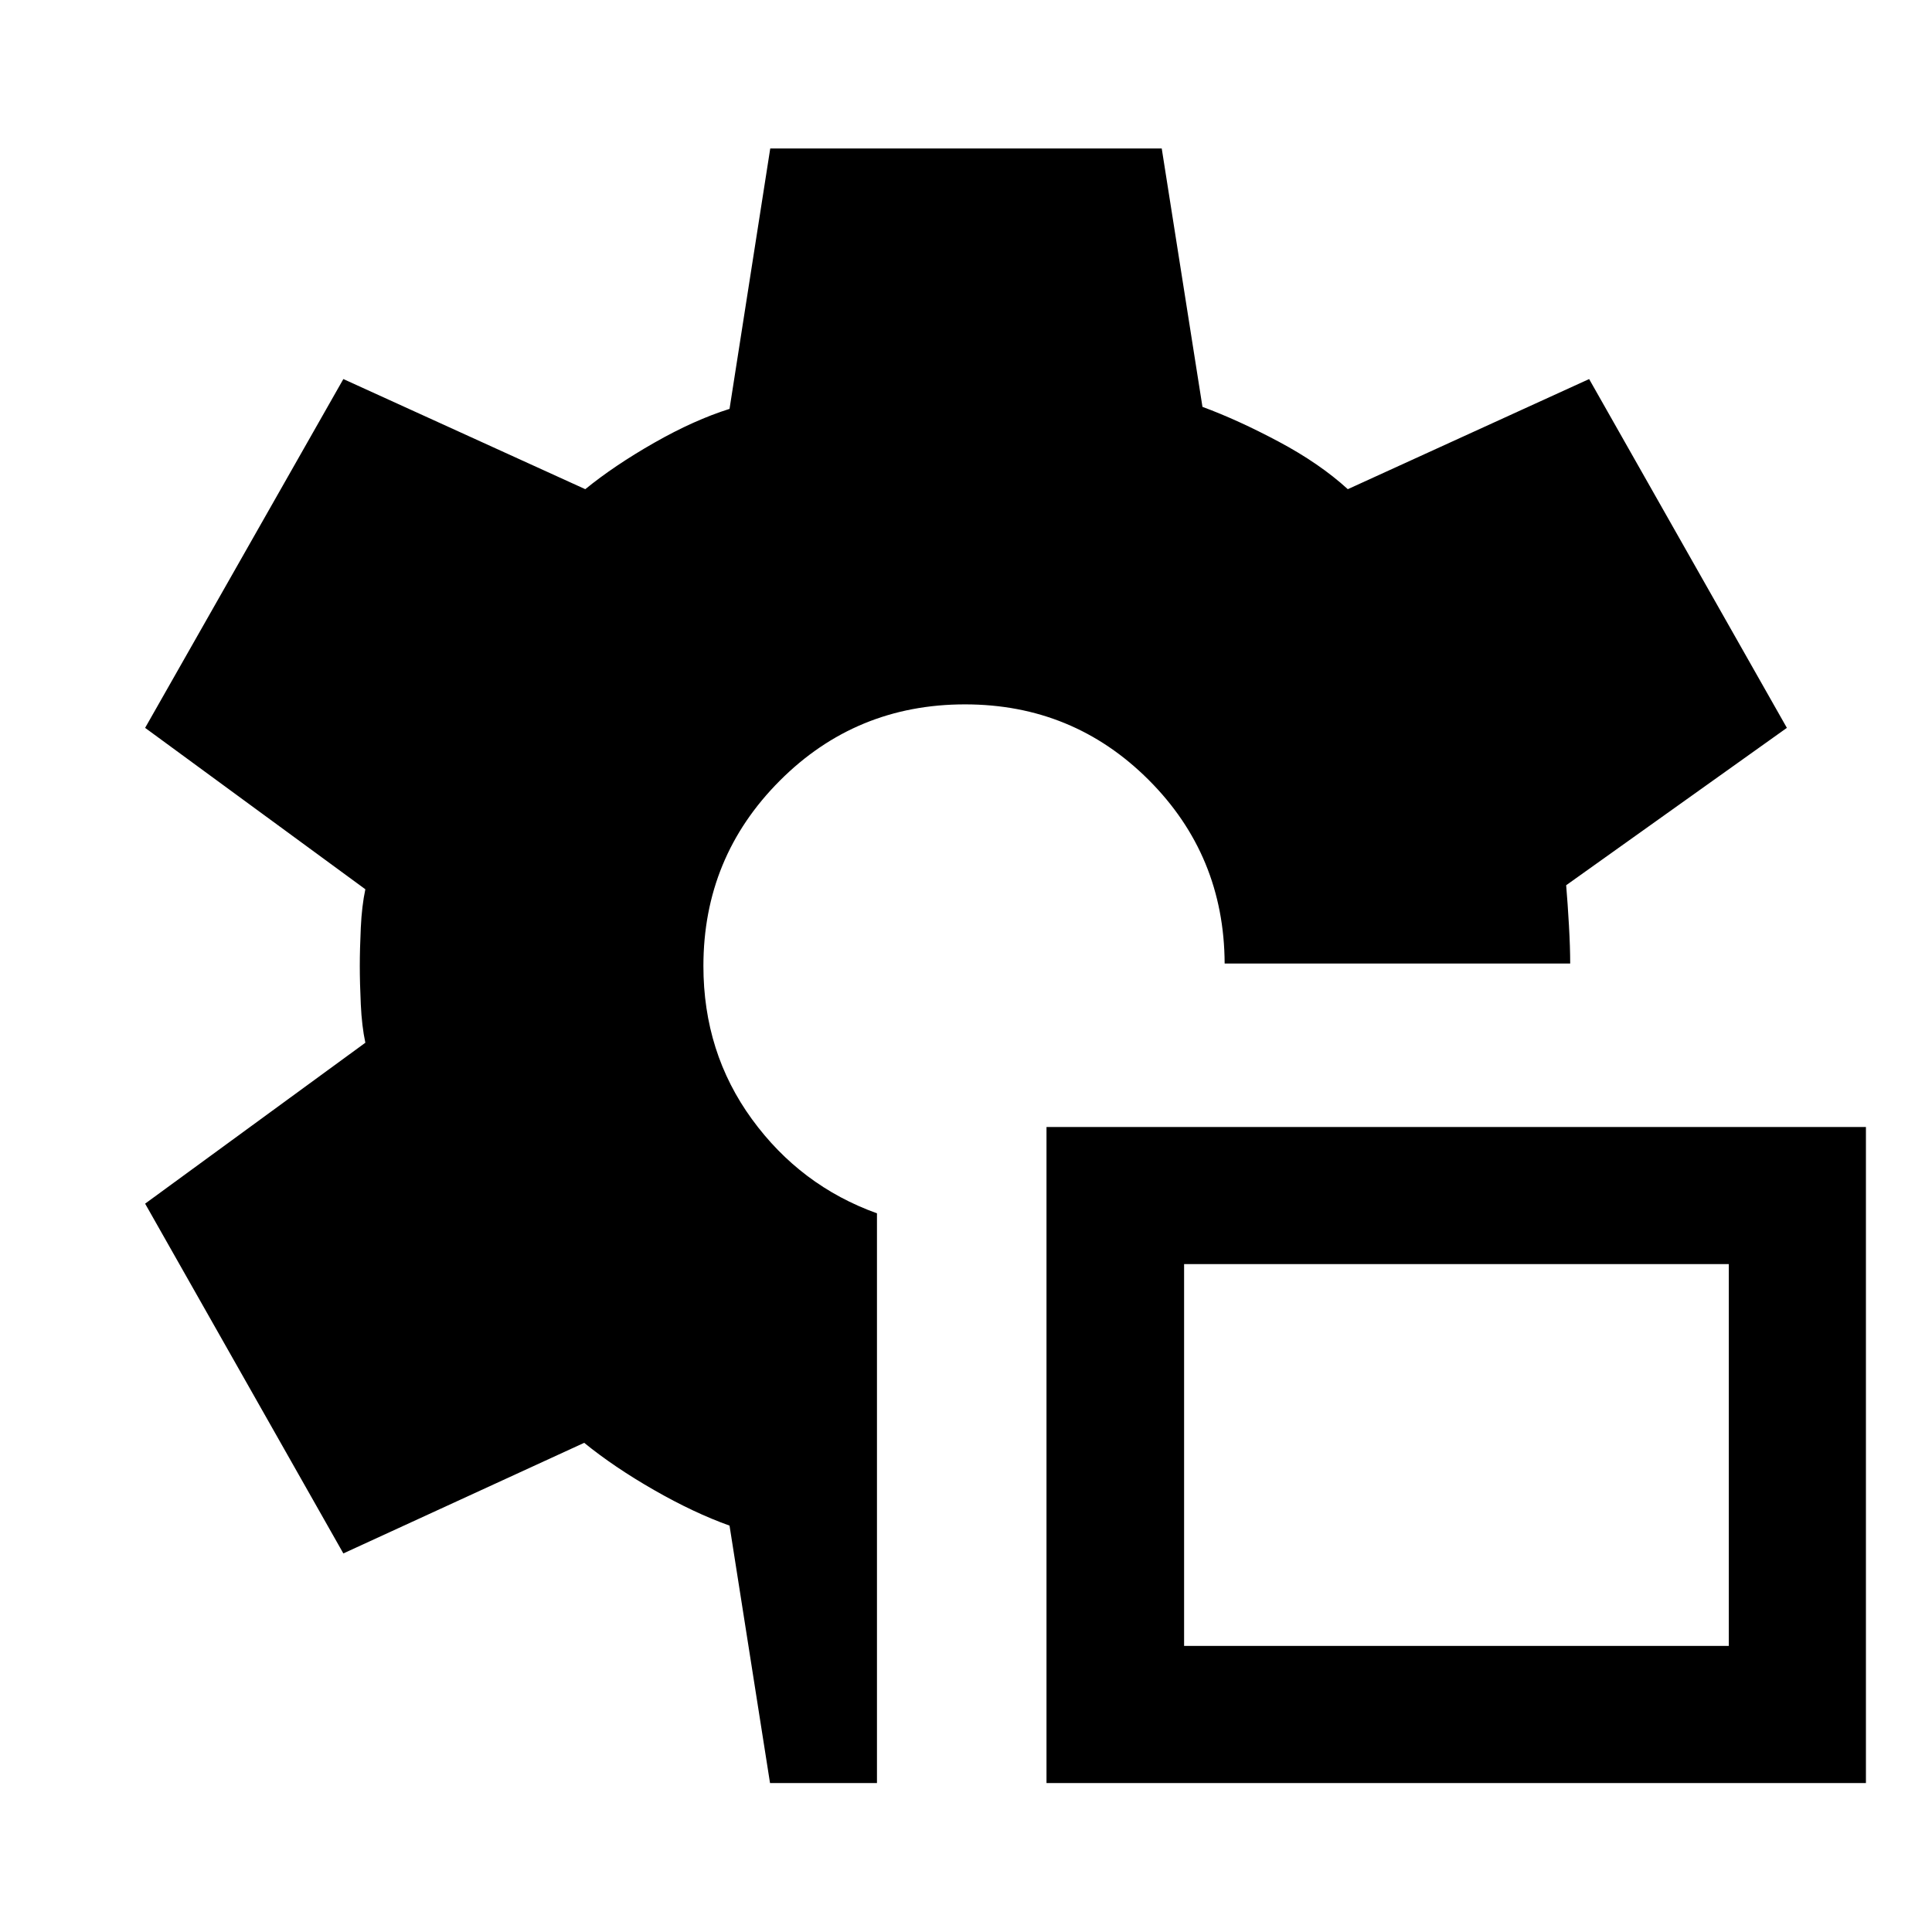
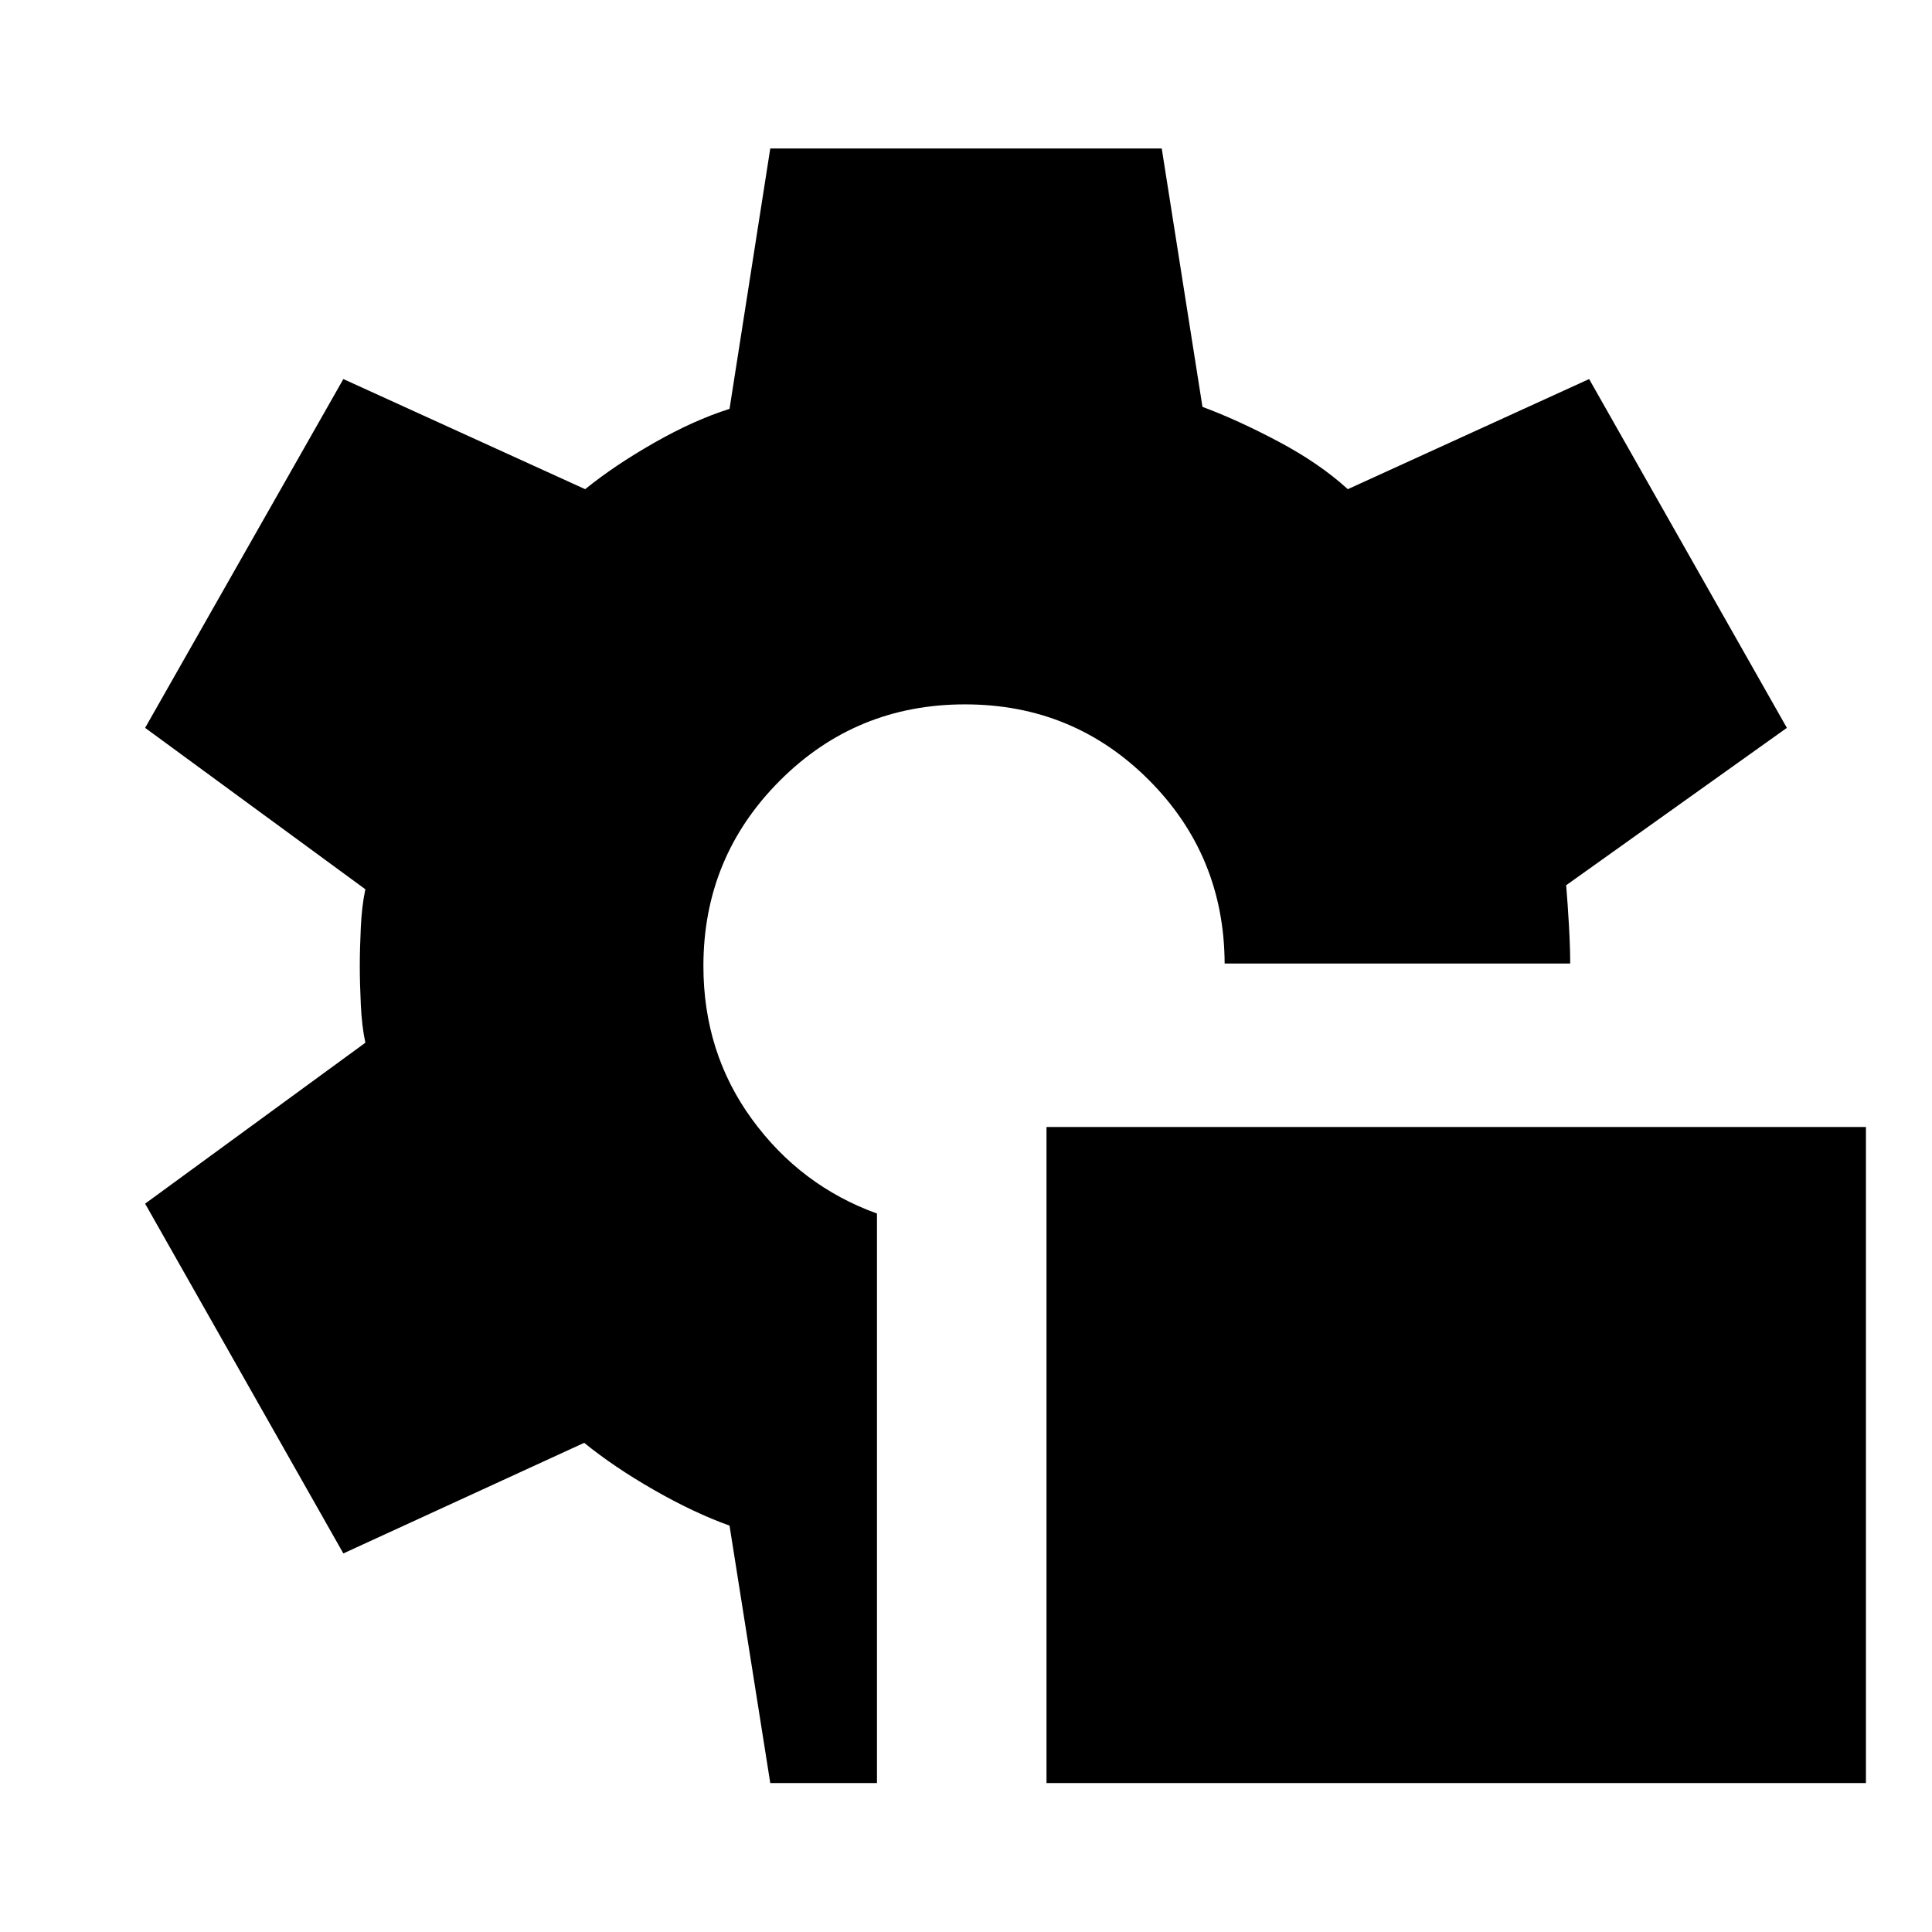
<svg xmlns="http://www.w3.org/2000/svg" viewBox="0 -960 960 960">
-   <path d="M520-74.02V-400h407.17v325.98H520Zm68.37-68.13h270.67v-189.72H588.37v189.72ZM382.62-74.02 362.5-201.93q-17.66-6.31-37.54-17.7-19.87-11.39-34.68-23.44l-119.67 54.96-98.5-173.8 109.43-79.96q-1.76-8.25-2.26-19.05-.5-10.81-.5-19.06 0-8.25.5-19.05.5-10.81 2.26-19.1l-109.43-80.2 98.5-173.32 120.21 54.72q14.51-11.81 34.31-23.09 19.8-11.28 37.37-16.81l20.23-129.39h194.53l20.24 128.39q17.62 6.5 37.9 17.3 20.27 10.79 34.32 23.6l119.91-54.72 98.26 173.32-109.67 78.2q.76 9.04 1.38 19.95.62 10.9.62 18.94h-171.7q-.24-53.76-37.79-91.26-37.55-37.5-91.21-37.5-54.24 0-92.12 38t-37.88 92q0 43 24.12 76.12 24.12 33.12 62.12 46.77v283.09h-53.14Z" />
+   <path d="M520-74.02V-400h407.17v325.98H520Zm-137.26 0L362.5-201.93q-17.57-6.29-37.49-17.69-19.92-11.4-34.73-23.45l-119.67 54.96-98.5-173.8 109.43-79.96q-1.76-8.28-2.26-19.06-.5-10.79-.5-19.07 0-8.28.5-19.07.5-10.78 2.26-19.06l-109.43-80.2 98.5-173.32 120.15 54.72q14.57-11.81 34.37-23.09 19.8-11.28 37.37-16.81l20.24-129.39h194.52l20.24 128.39q17.57 6.53 37.87 17.31 20.3 10.78 34.35 23.59l119.91-54.72 98.26 173.32-109.67 78.2q.76 9.04 1.38 19.95.62 10.9.62 18.94h-171.7q-.24-53.76-37.74-91.26-37.5-37.5-91.26-37.5-54.24 0-92.12 38t-37.88 92q0 43 24.12 76.12 24.12 33.12 62.12 46.88v282.98h-53.02Z" />
</svg>
